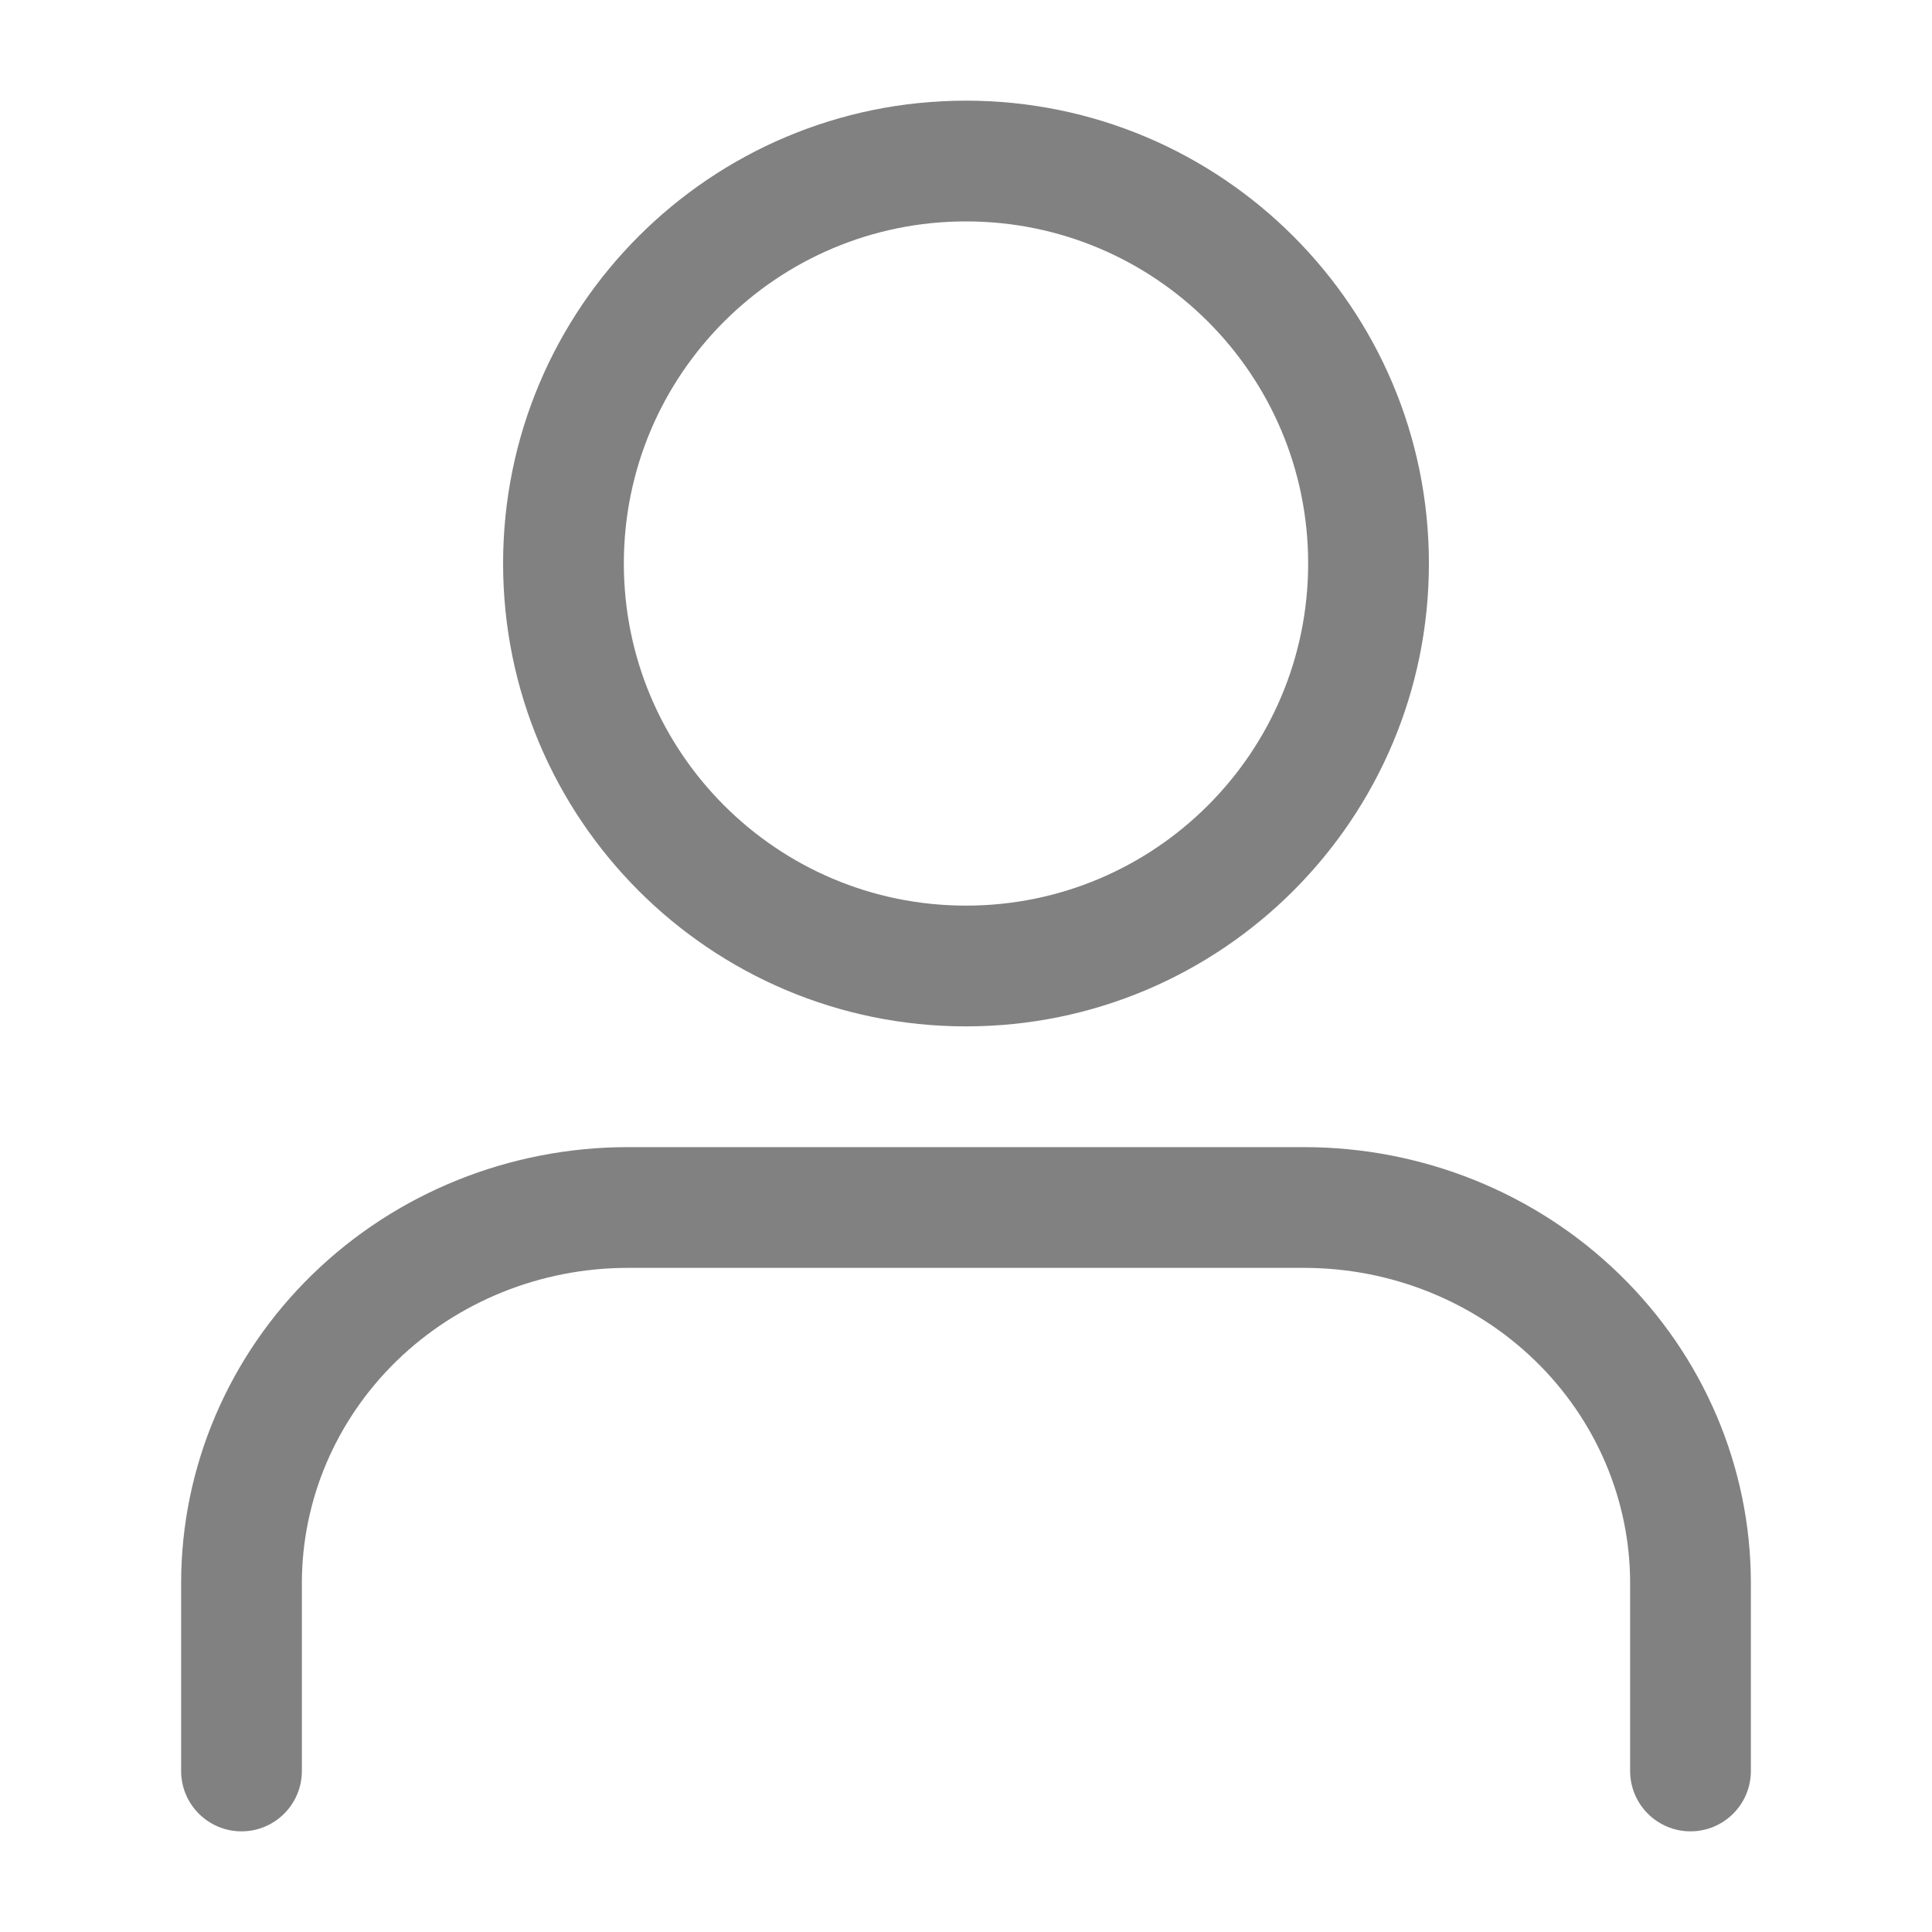
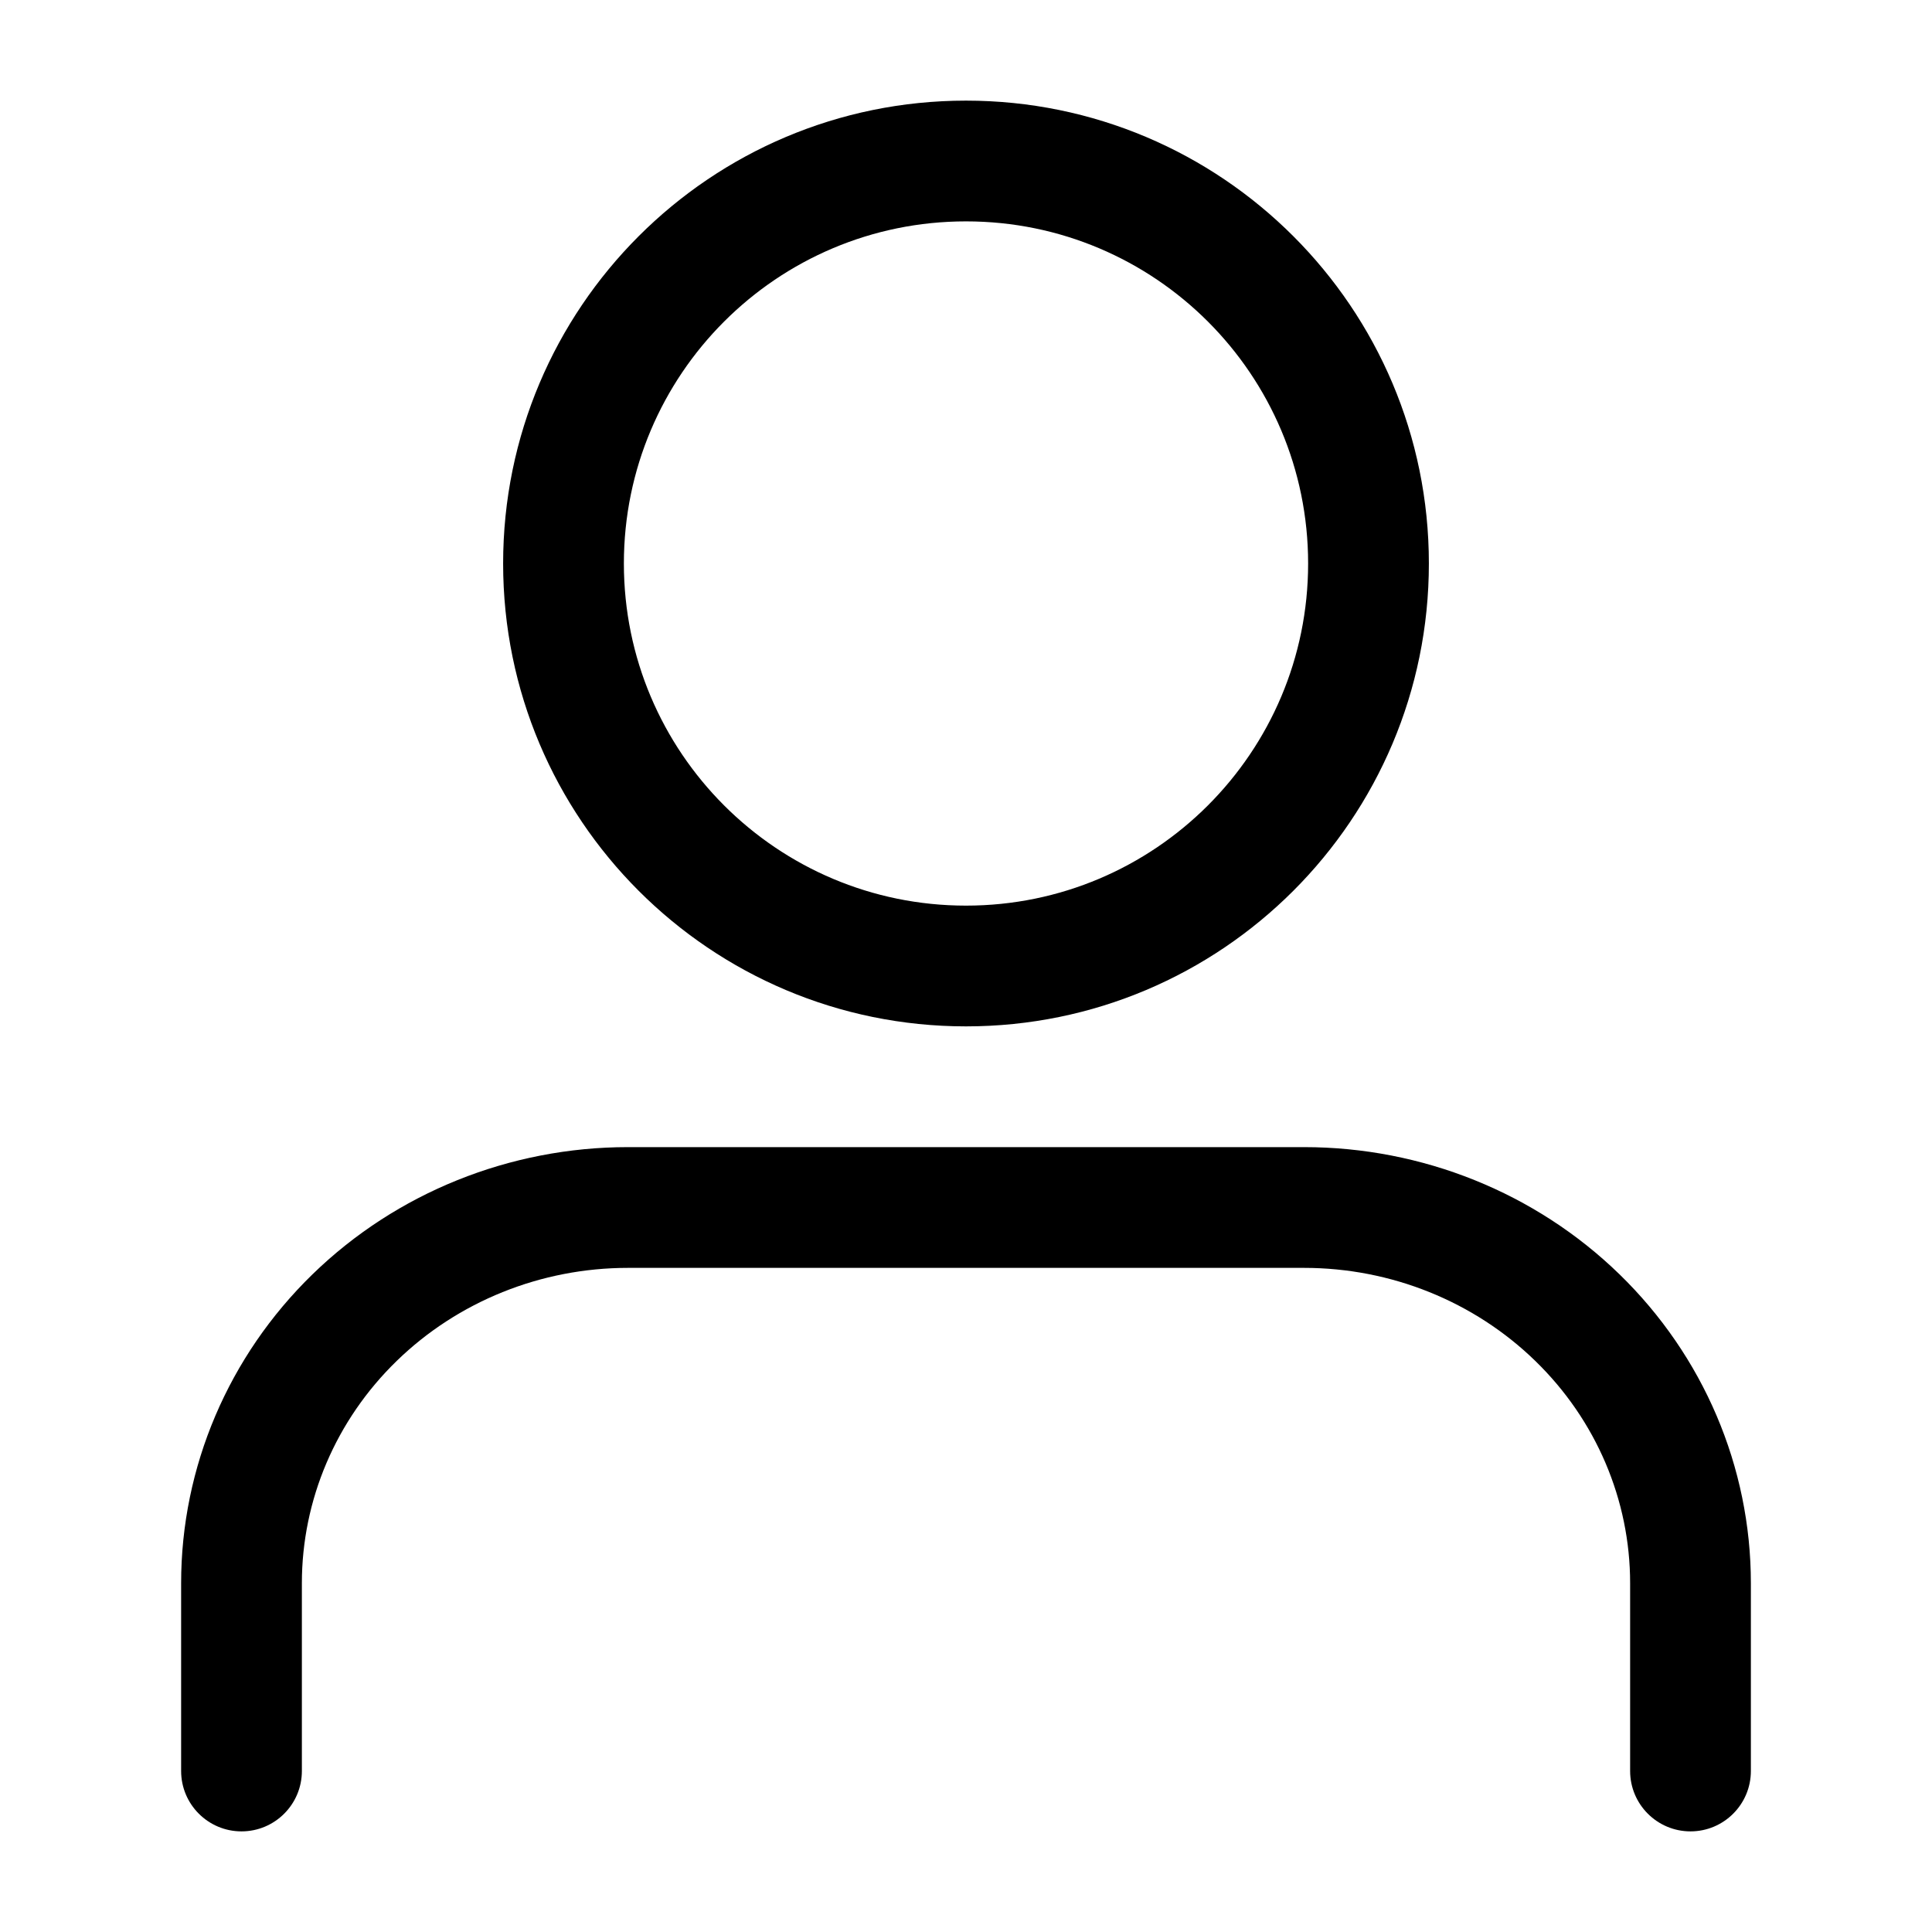
- <svg xmlns="http://www.w3.org/2000/svg" width="20" height="20" viewBox="0 0 20 20" fill="none">
-   <path fill-rule="evenodd" clip-rule="evenodd" d="M3.236 13.191C4.105 12.346 5.279 11.875 6.5 11.875H13.5C14.721 11.875 15.896 12.346 16.764 13.191C17.633 14.036 18.125 15.186 18.125 16.389V18.333C18.125 18.678 17.845 18.958 17.5 18.958C17.155 18.958 16.875 18.678 16.875 18.333V16.389C16.875 15.529 16.524 14.701 15.893 14.087C15.261 13.473 14.401 13.125 13.5 13.125H6.5C5.599 13.125 4.739 13.473 4.107 14.087C3.476 14.701 3.125 15.529 3.125 16.389V18.333C3.125 18.678 2.845 18.958 2.5 18.958C2.155 18.958 1.875 18.678 1.875 18.333V16.389C1.875 15.186 2.367 14.036 3.236 13.191Z" fill="#818181" />
-   <path fill-rule="evenodd" clip-rule="evenodd" d="M10 2.292C8.044 2.292 6.458 3.877 6.458 5.833C6.458 7.789 8.044 9.375 10 9.375C11.956 9.375 13.542 7.789 13.542 5.833C13.542 3.877 11.956 2.292 10 2.292ZM5.208 5.833C5.208 3.187 7.354 1.042 10 1.042C12.646 1.042 14.792 3.187 14.792 5.833C14.792 8.48 12.646 10.625 10 10.625C7.354 10.625 5.208 8.48 5.208 5.833Z" fill="#818181" />
+ <svg xmlns="http://www.w3.org/2000/svg" width="24" height="24" viewBox="0 0 24 24" fill="none">
+   <g id="Icon/Person">
+     <path id="Vector (Stroke)" fill-rule="evenodd" clip-rule="evenodd" d="M3.883 15.829C4.925 14.816 6.335 14.25 7.8 14.25H16.2C17.665 14.25 19.075 14.816 20.117 15.829C21.16 16.843 21.75 18.223 21.75 19.667V22C21.75 22.414 21.414 22.75 21 22.75C20.586 22.75 20.25 22.414 20.25 22V19.667C20.25 18.635 19.829 17.641 19.071 16.905C18.313 16.168 17.281 15.75 16.2 15.75H7.8C6.719 15.75 5.687 16.168 4.929 16.905C4.171 17.641 3.75 18.635 3.75 19.667V22C3.75 22.414 3.414 22.75 3 22.75C2.586 22.75 2.25 22.414 2.25 22V19.667C2.25 18.223 2.84 16.843 3.883 15.829Z" fill="black" />
+     <path id="Vector (Stroke)_2" fill-rule="evenodd" clip-rule="evenodd" d="M12 2.75C9.653 2.75 7.75 4.653 7.75 7C7.75 9.347 9.653 11.25 12 11.25C14.347 11.25 16.25 9.347 16.25 7C16.25 4.653 14.347 2.75 12 2.75ZM6.25 7C6.25 3.824 8.824 1.25 12 1.25C15.176 1.25 17.75 3.824 17.75 7C17.75 10.176 15.176 12.75 12 12.75C8.824 12.75 6.25 10.176 6.25 7Z" fill="black" />
+   </g>
</svg>
